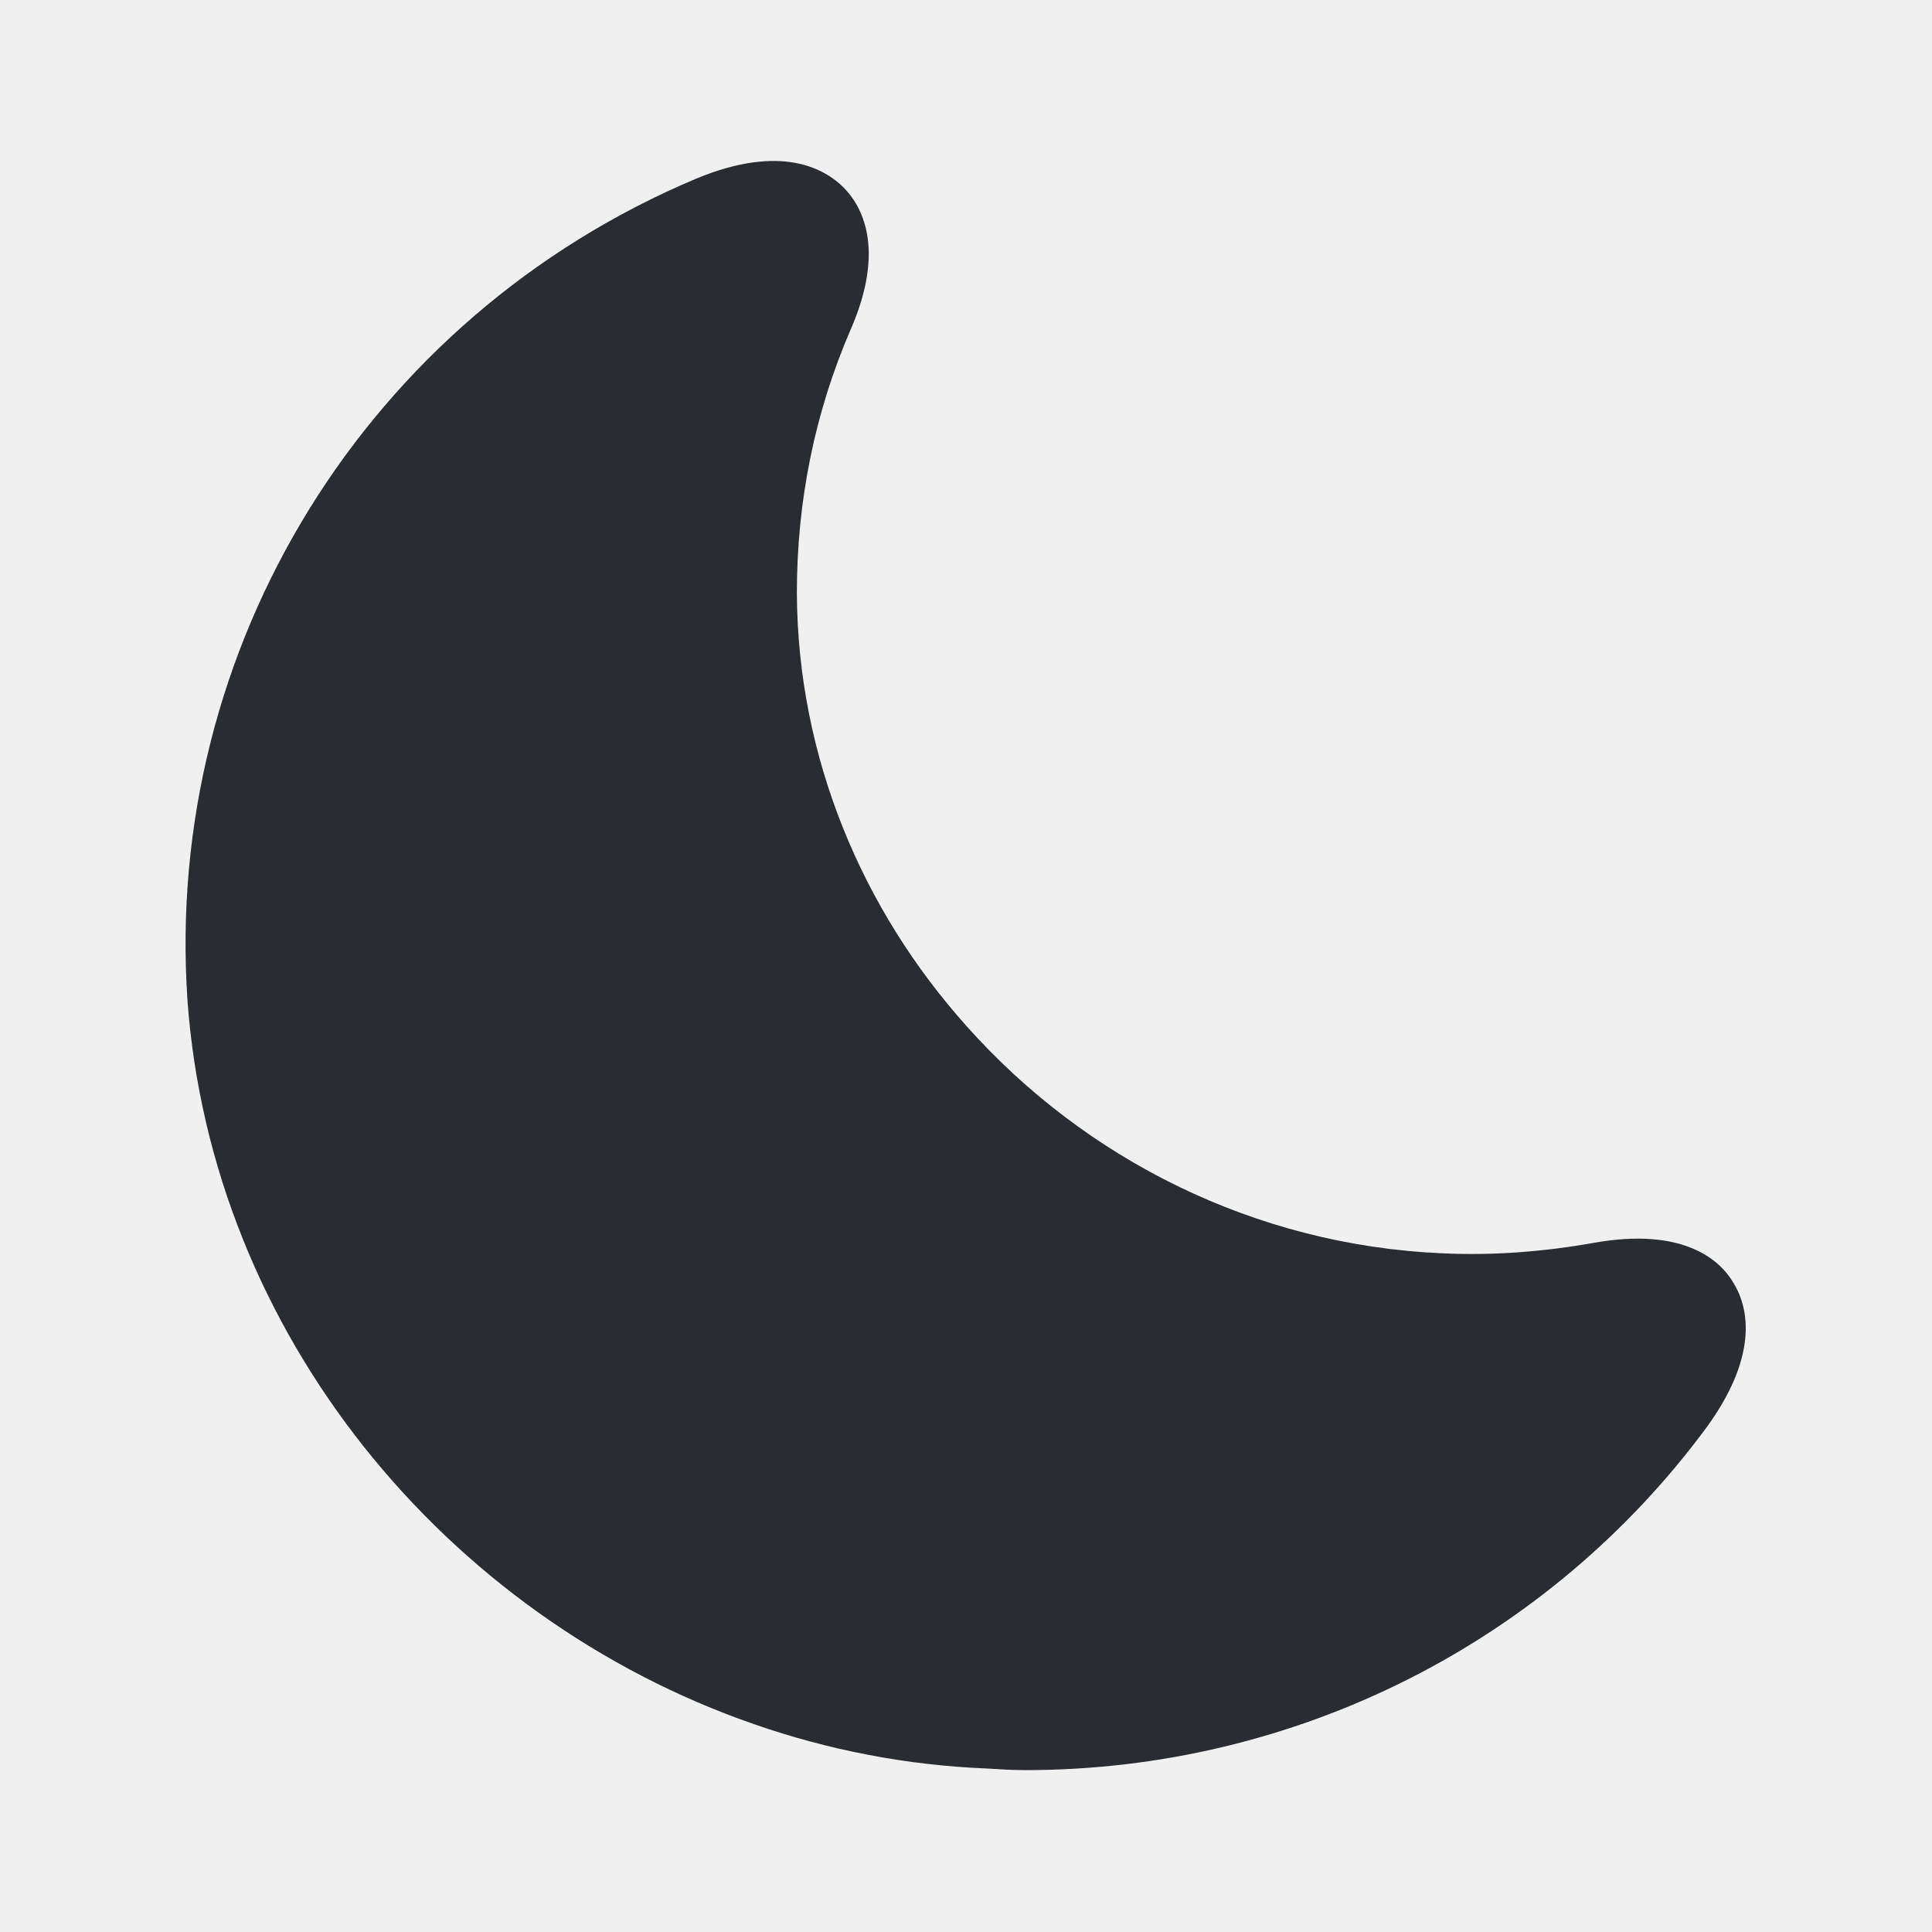
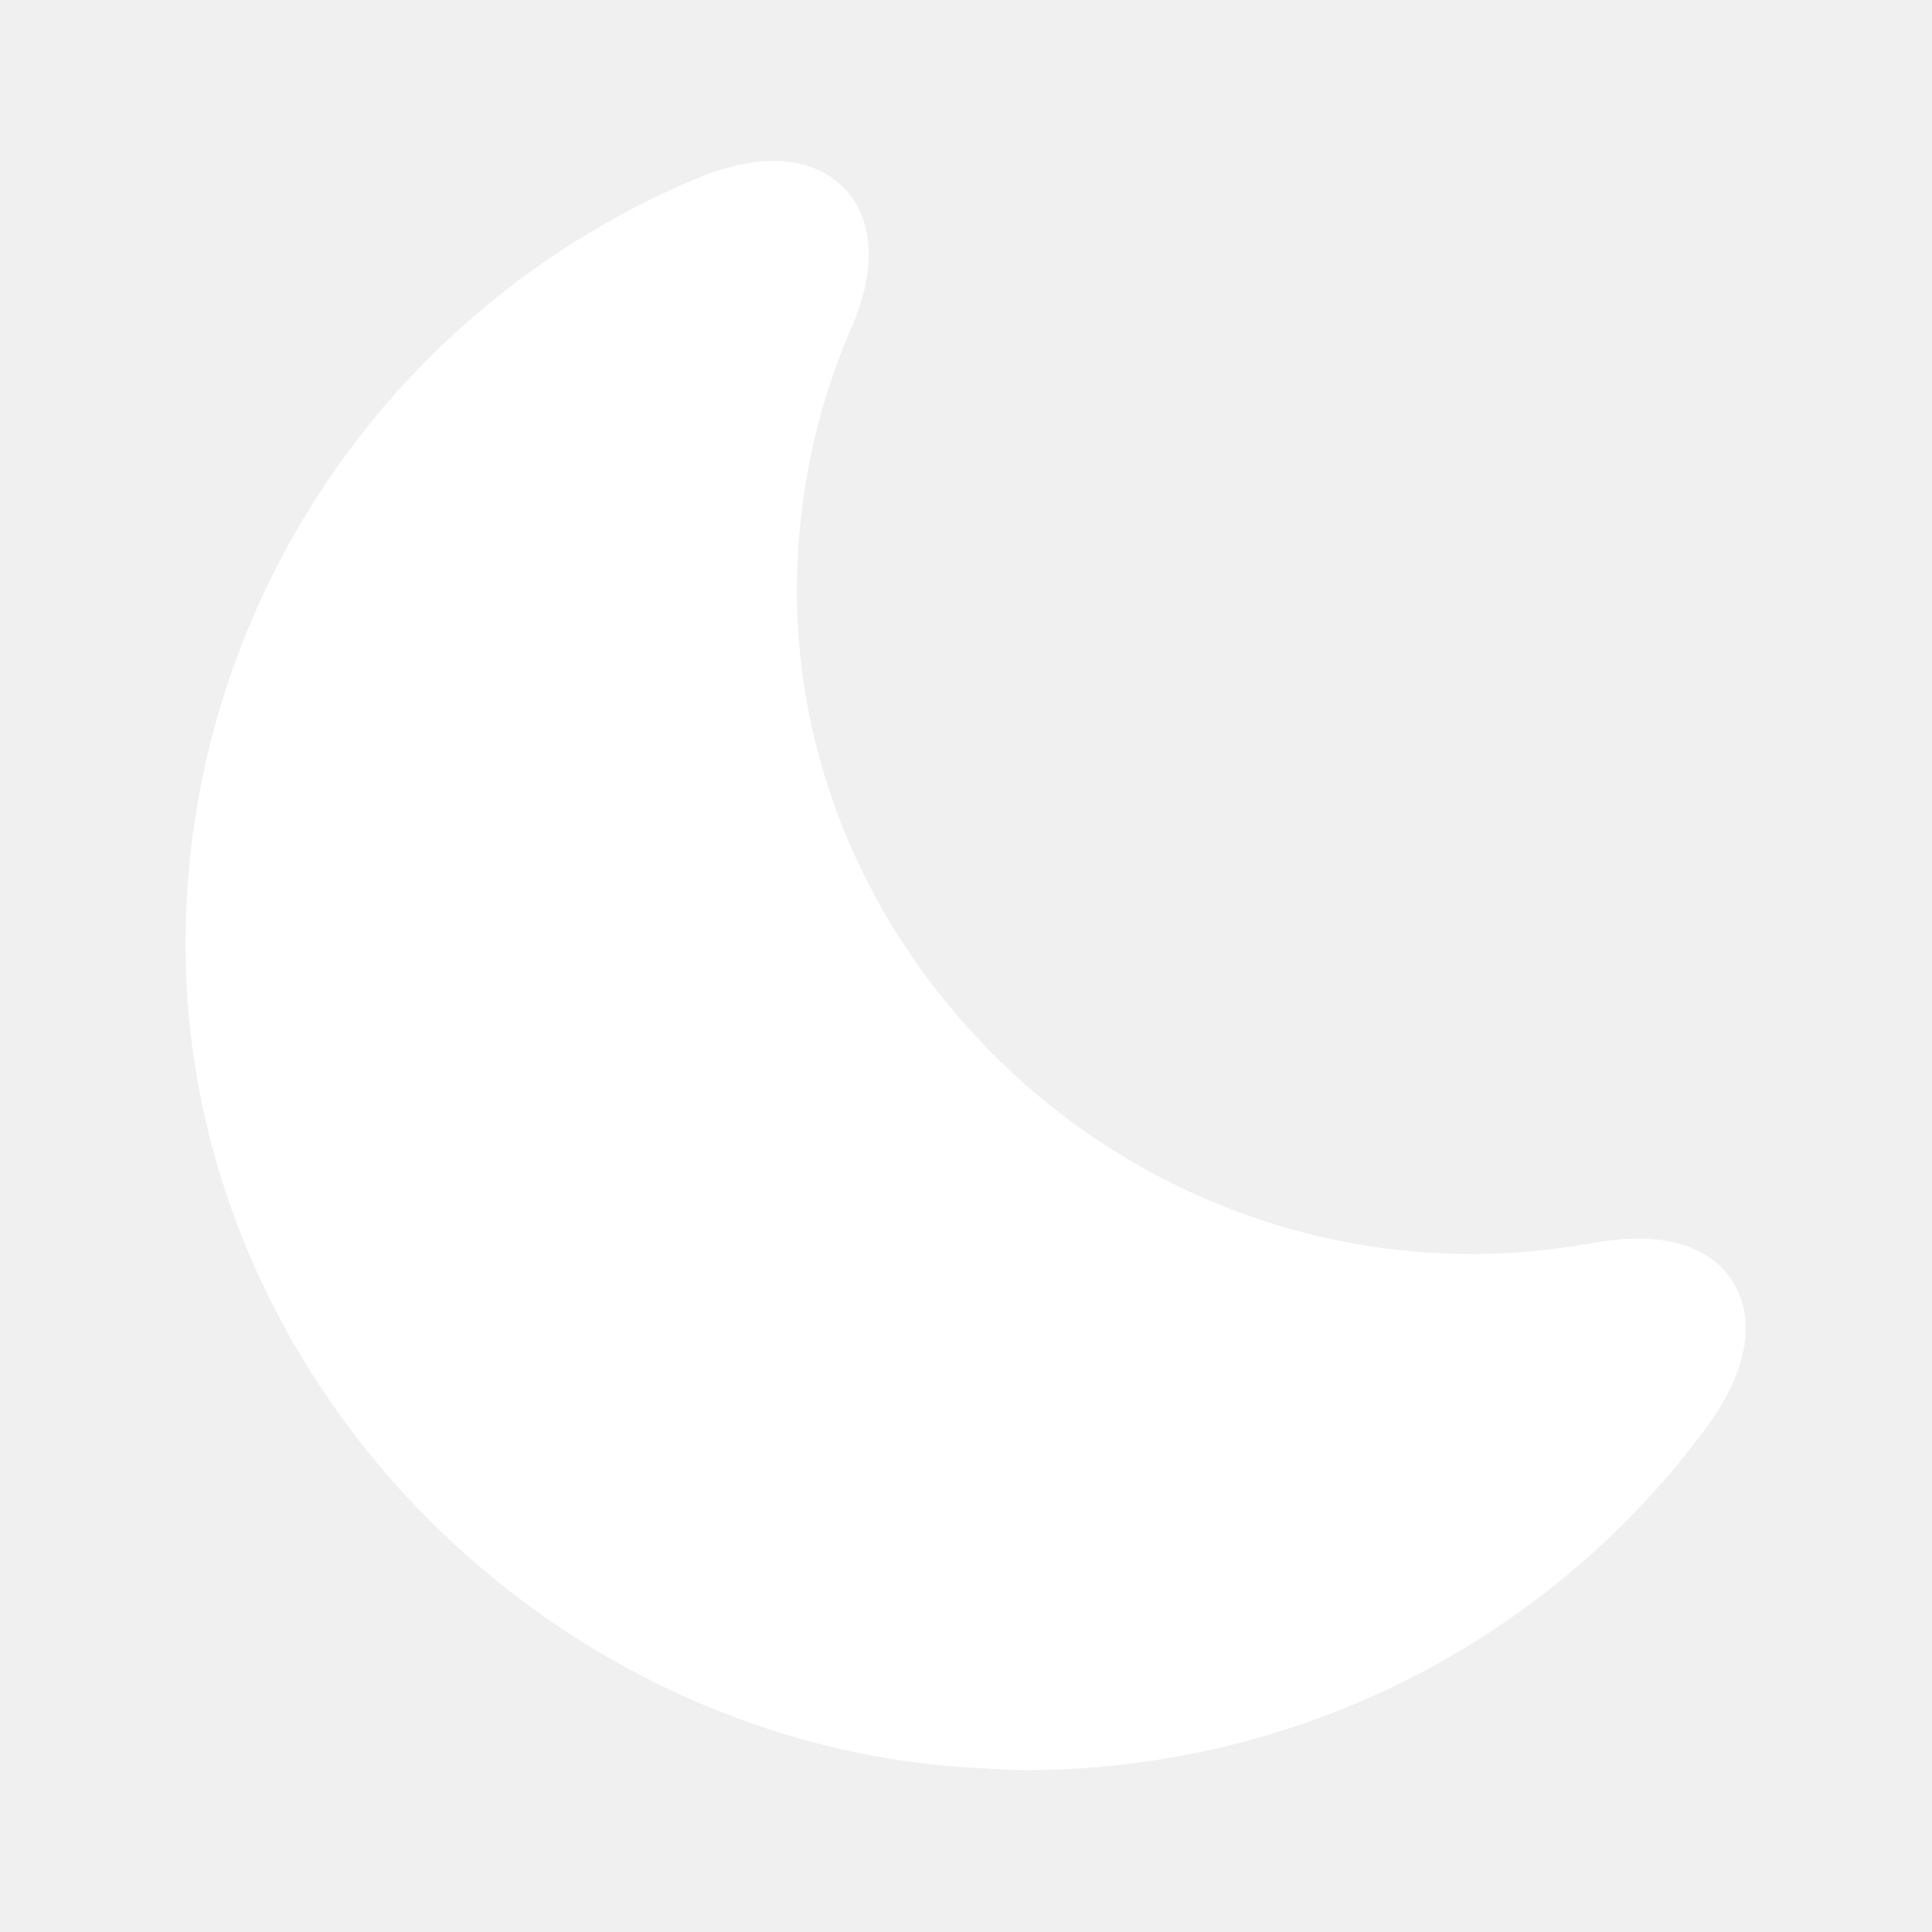
- <svg xmlns="http://www.w3.org/2000/svg" width="800px" height="800px" viewBox="0 0 24 24" fill="none">
-   <path d="M21.529 15.929C21.369 15.659 20.919 15.239 19.799 15.439C19.179 15.549 18.549 15.599 17.919 15.569C15.589 15.469 13.479 14.399 12.009 12.749C10.709 11.299 9.909 9.409 9.899 7.369C9.899 6.229 10.119 5.129 10.569 4.089C11.009 3.079 10.699 2.549 10.479 2.329C10.249 2.099 9.709 1.779 8.649 2.219C4.559 3.939 2.029 8.039 2.329 12.429C2.629 16.559 5.529 20.089 9.369 21.419C10.289 21.739 11.259 21.929 12.259 21.969C12.419 21.979 12.579 21.989 12.739 21.989C16.089 21.989 19.229 20.409 21.209 17.719C21.879 16.789 21.699 16.199 21.529 15.929Z" fill="#292D32" />
+ <svg xmlns="http://www.w3.org/2000/svg" width="800px" height="800px" viewBox="0 0 24 24" fill="#fff">
+   <path d="M21.529 15.929C21.369 15.659 20.919 15.239 19.799 15.439C19.179 15.549 18.549 15.599 17.919 15.569C15.589 15.469 13.479 14.399 12.009 12.749C10.709 11.299 9.909 9.409 9.899 7.369C9.899 6.229 10.119 5.129 10.569 4.089C11.009 3.079 10.699 2.549 10.479 2.329C10.249 2.099 9.709 1.779 8.649 2.219C4.559 3.939 2.029 8.039 2.329 12.429C2.629 16.559 5.529 20.089 9.369 21.419C10.289 21.739 11.259 21.929 12.259 21.969C12.419 21.979 12.579 21.989 12.739 21.989C16.089 21.989 19.229 20.409 21.209 17.719C21.879 16.789 21.699 16.199 21.529 15.929Z" fill="#fff" />
</svg>
